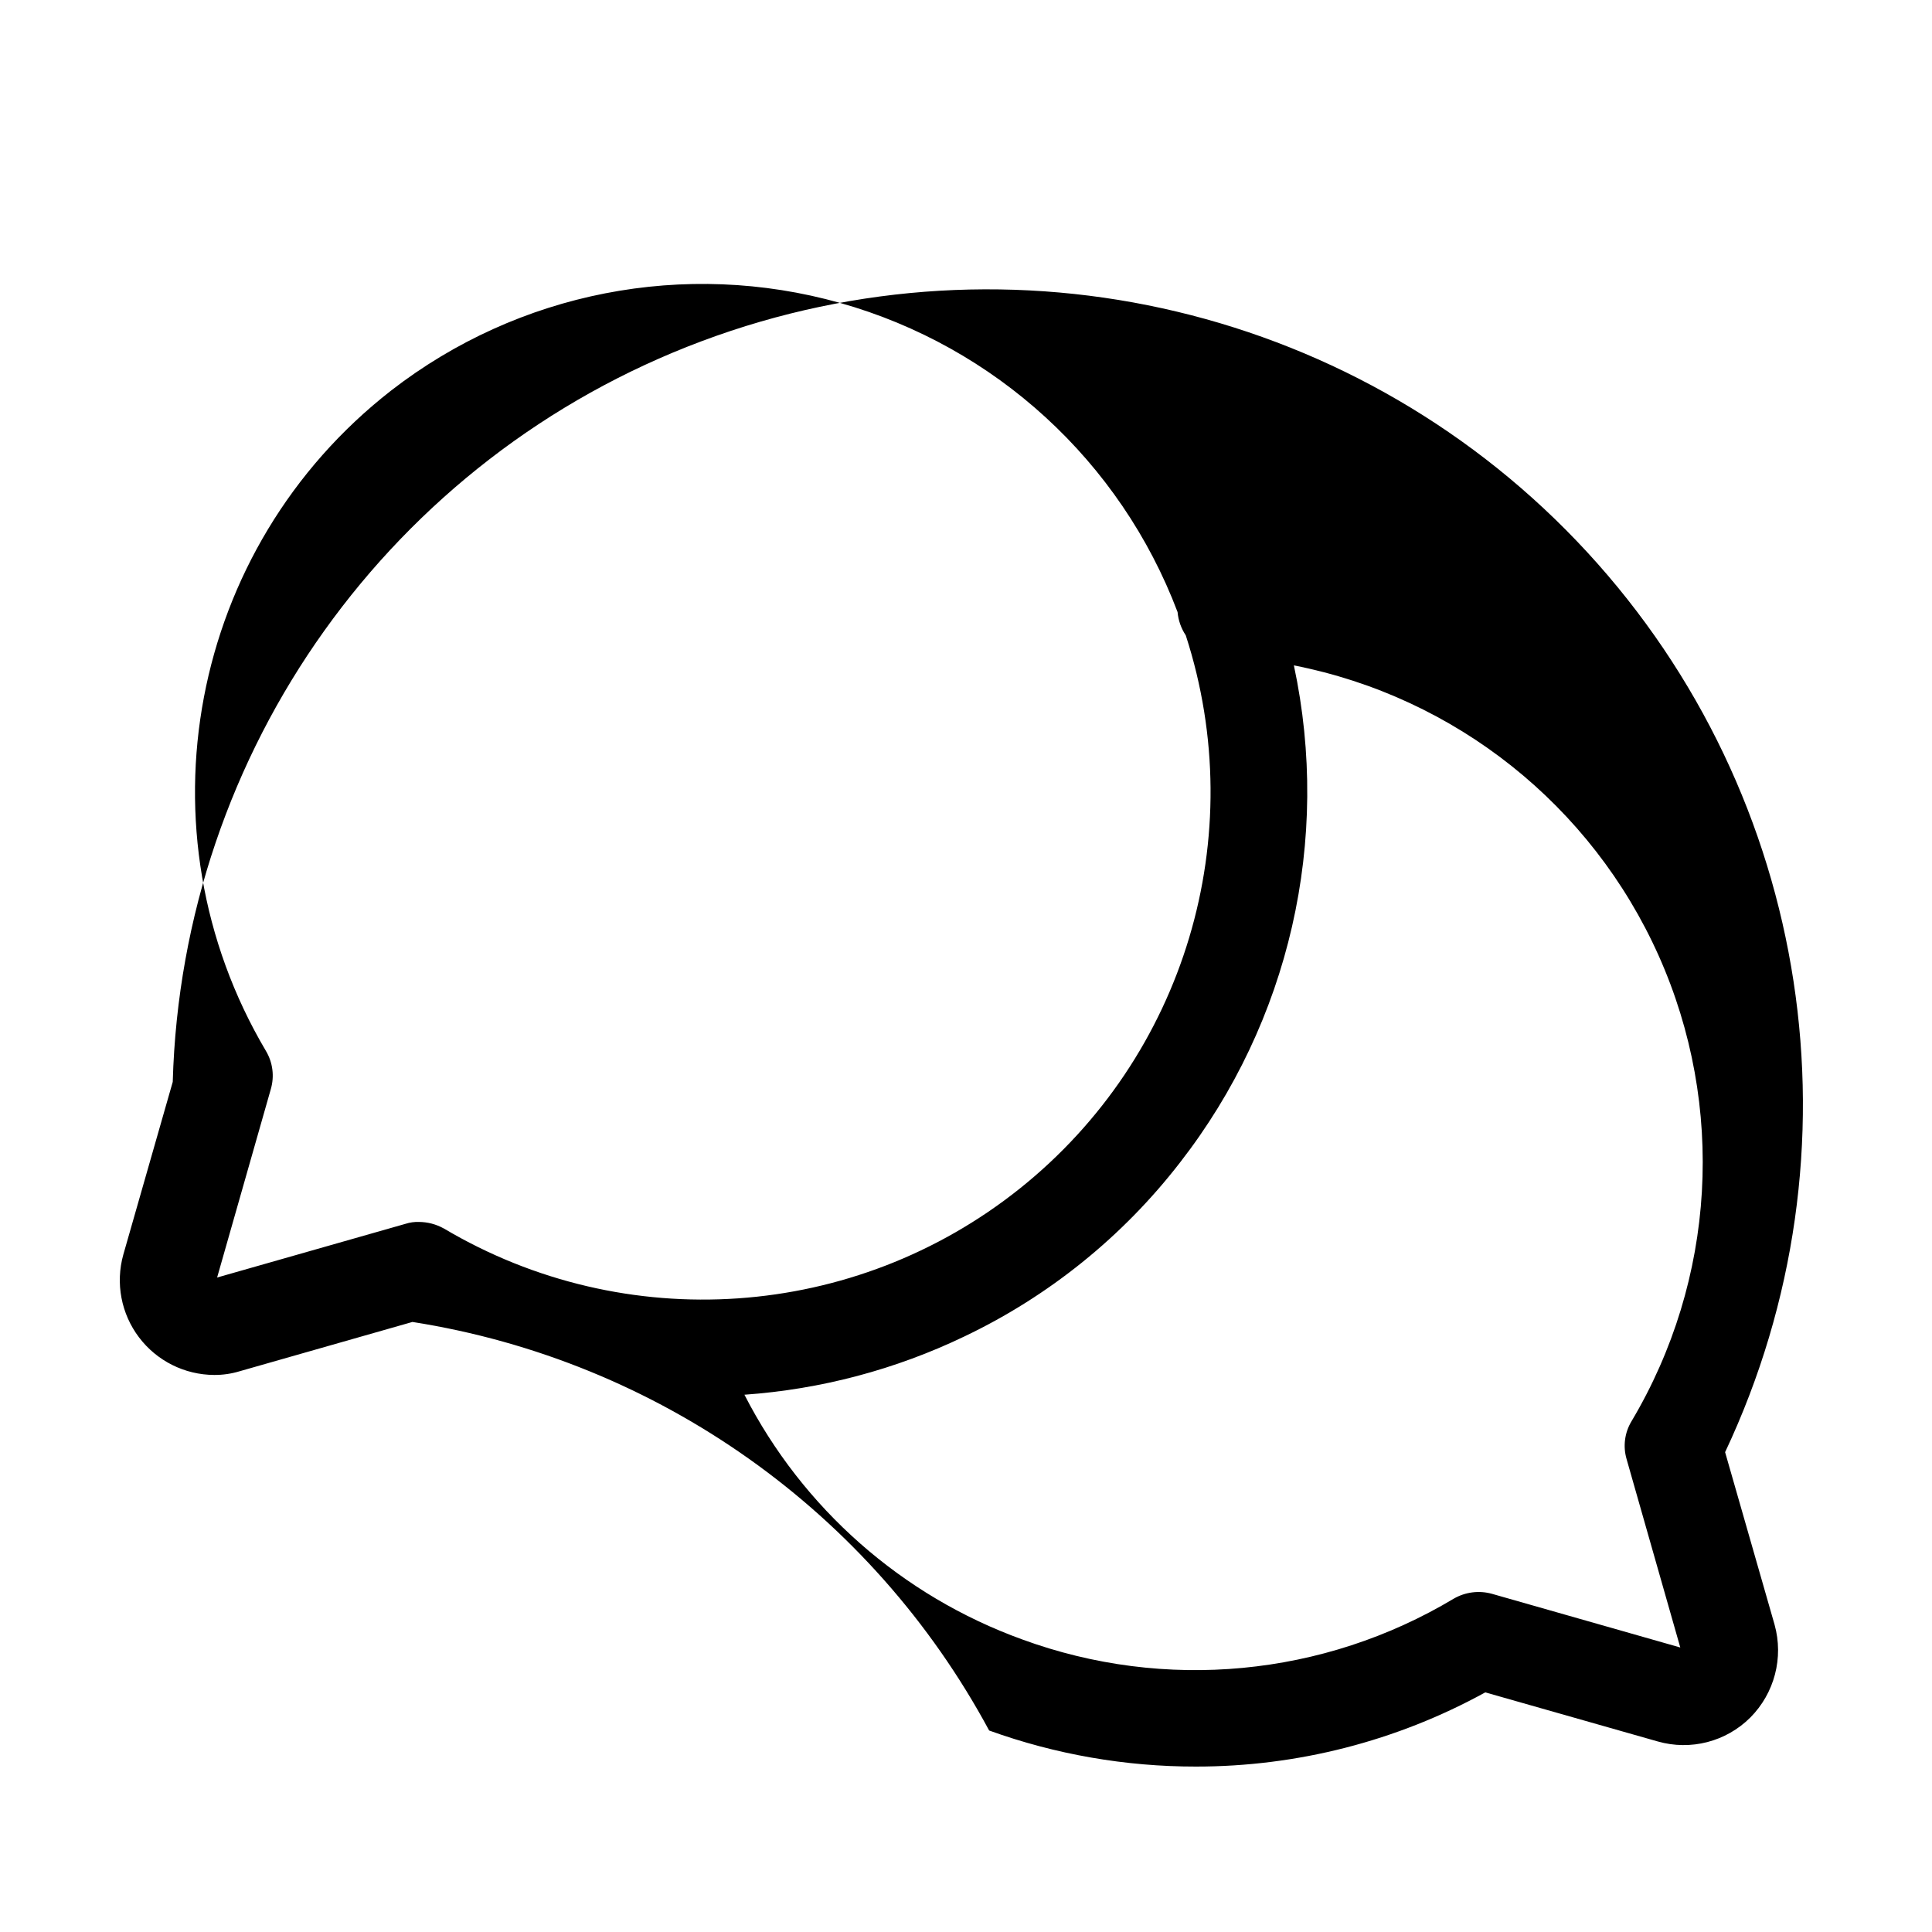
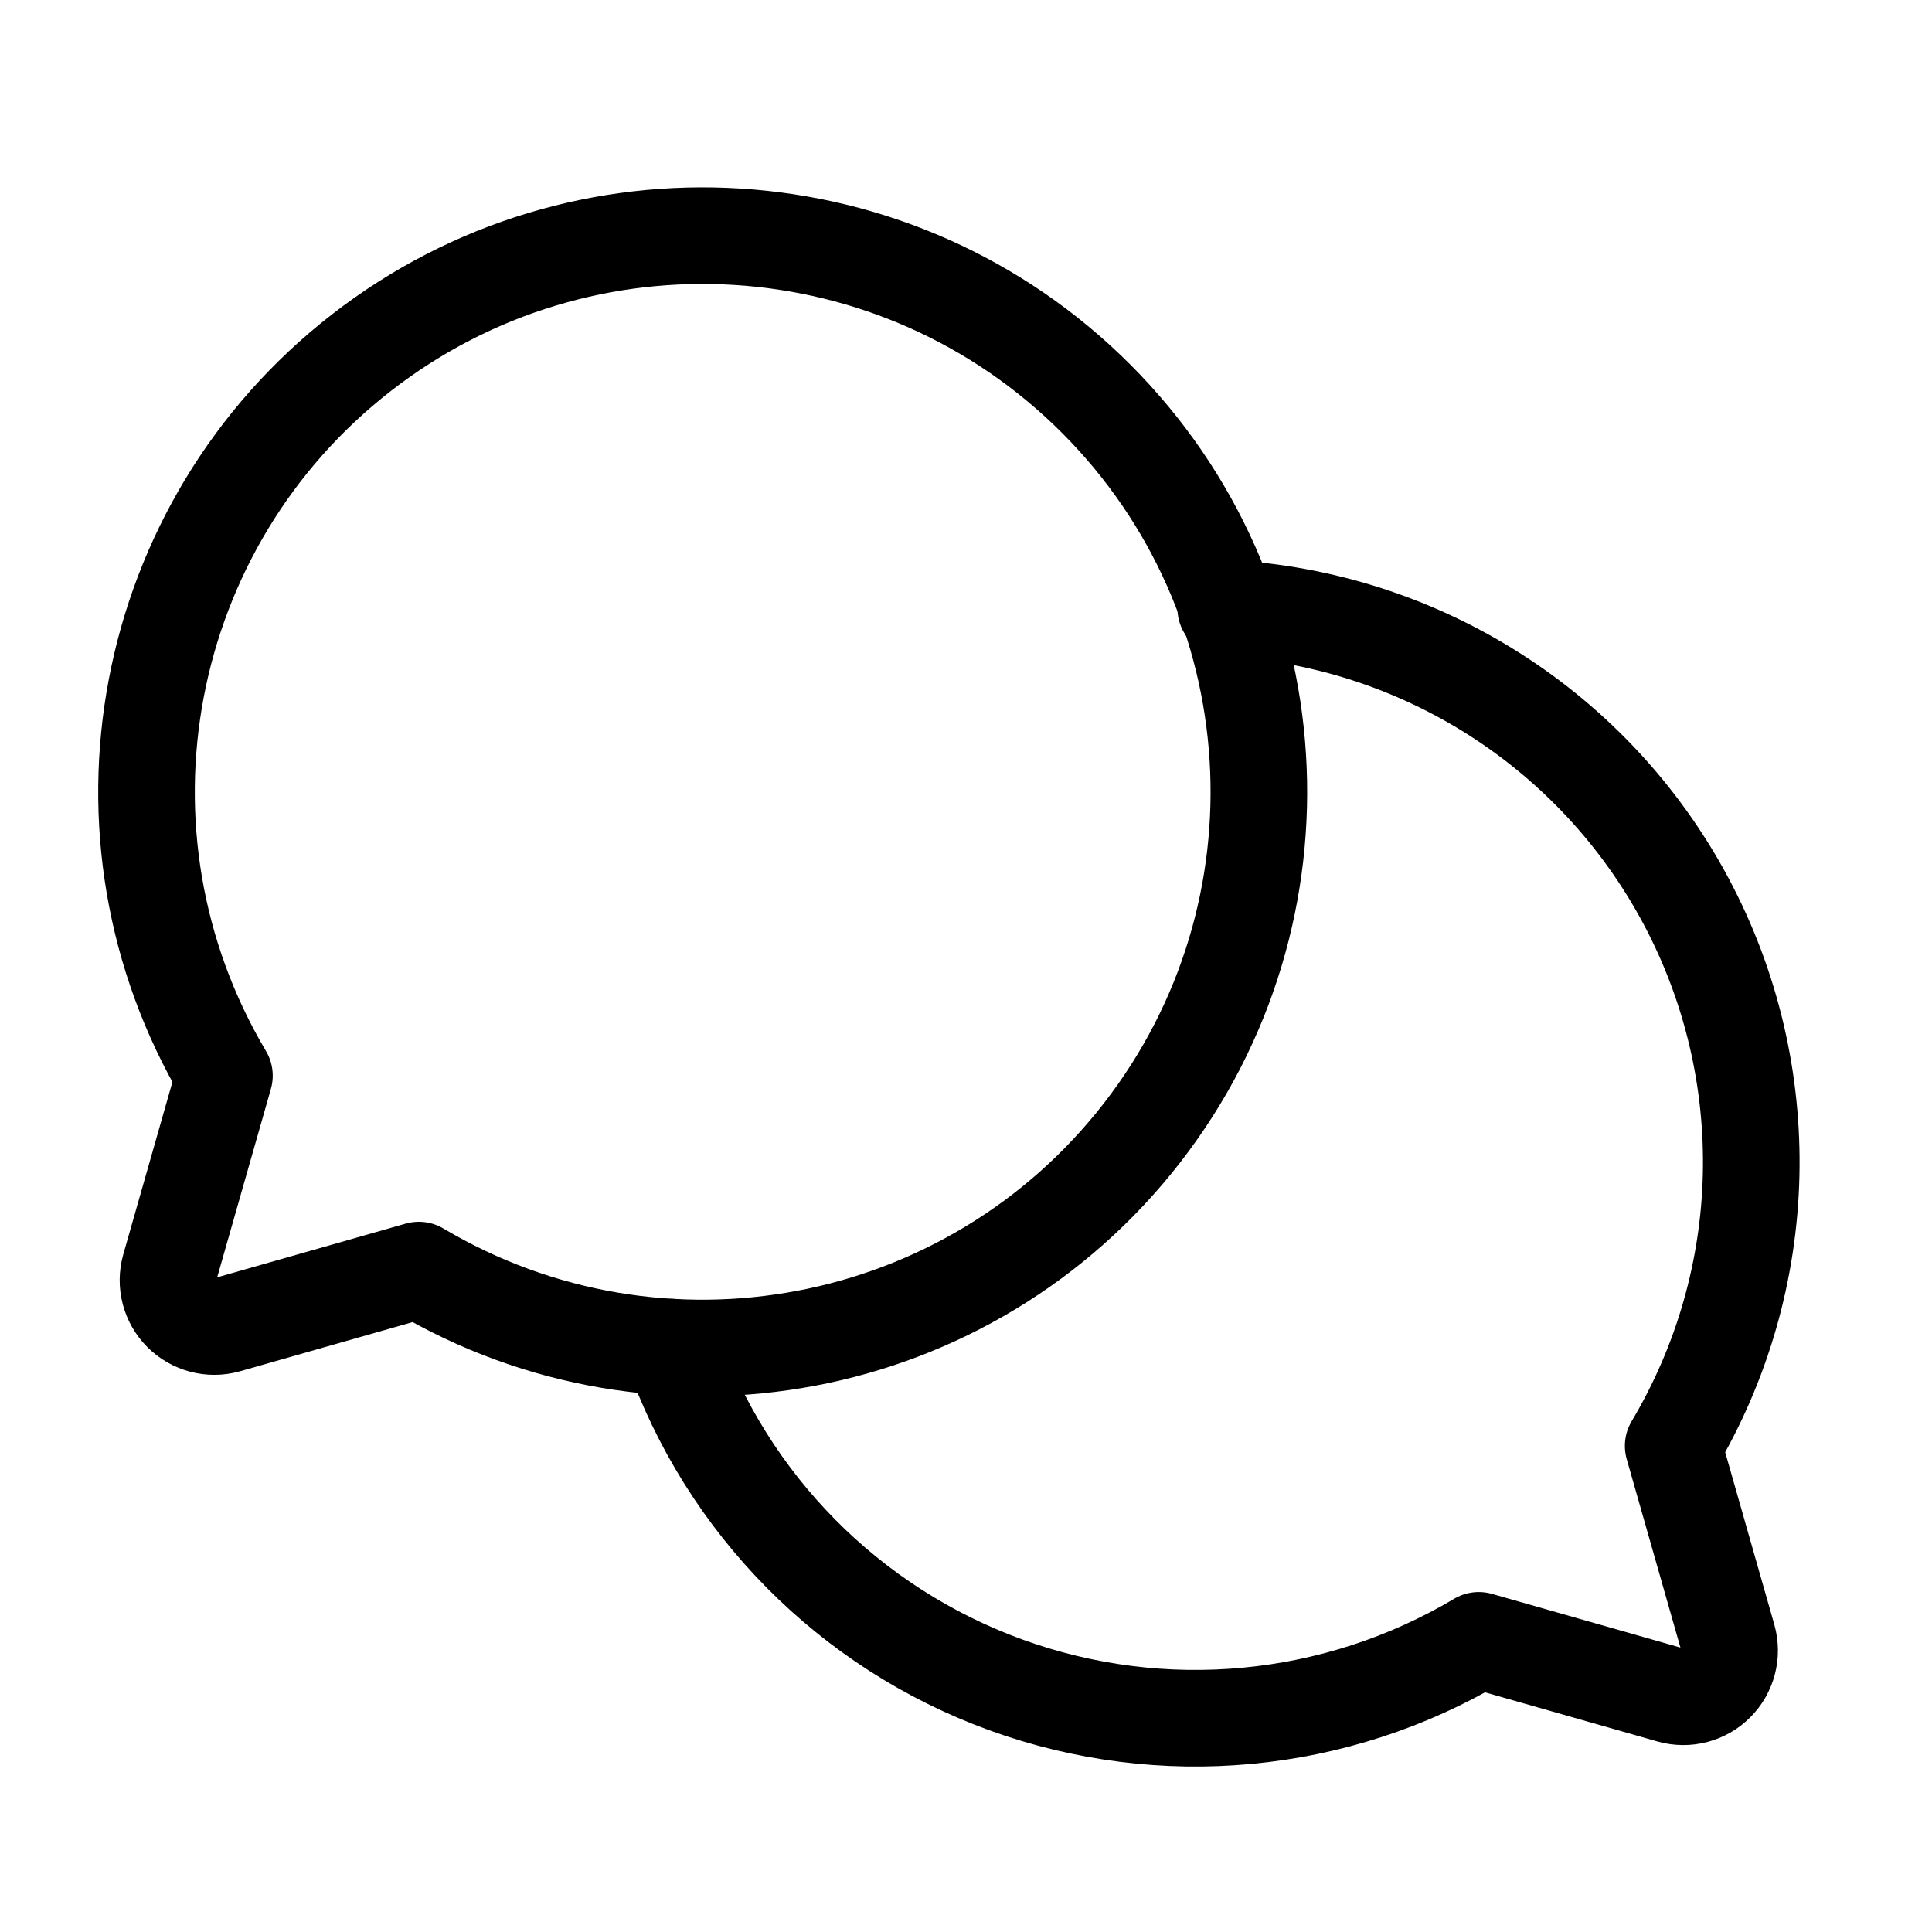
<svg xmlns="http://www.w3.org/2000/svg" width="30" height="30" viewBox="0 0 30 30">
  <g id="chats-circle" transform="translate(-0.492 -0.043)">
    <rect id="Rectangle_21" data-name="Rectangle 21" width="30" height="30" transform="translate(0.492 0.043)" fill="none" />
-     <path id="Union_7" data-name="Union 7" d="M23540.326,22415.006a12.345,12.345,0,0,0-8.955-6.344l-2.678.764a1.338,1.338,0,0,1-.4.059,1.472,1.472,0,0,1-1.412-1.867l.768-2.684a12.659,12.659,0,1,1,24.105,5.75l.768,2.678a1.482,1.482,0,0,1-.377,1.443,1.465,1.465,0,0,1-1.437.371l-2.678-.762a9.316,9.316,0,0,1-4.492,1.152A9.435,9.435,0,0,1,23540.326,22415.006Zm.514-1.414a7.814,7.814,0,0,0,6.7-.633.772.772,0,0,1,.592-.076l2.926.834-.834-2.926a.736.736,0,0,1,.076-.586,7.863,7.863,0,0,0-5.242-11.738,9.374,9.374,0,0,1-1.768,7.719,9.278,9.278,0,0,1-3.346,2.7,9.421,9.421,0,0,1-3.418.906A7.848,7.848,0,0,0,23540.84,22413.592Zm-8.984-6.383a7.882,7.882,0,0,0,11.523-9.209.772.772,0,0,1-.127-.361,7.888,7.888,0,0,0-12.213-3.439,7.9,7.9,0,0,0-1.943,10.254.747.747,0,0,1,.076.592l-.834,2.926,2.926-.834a.618.618,0,0,1,.207-.029A.8.8,0,0,1,23531.855,22407.209Z" transform="translate(-23524.475 -22388.092)" />
+     <path id="Path_32" data-name="Path 32" d="M25.206,44.843a8.636,8.636,0,1,1,3.019,3.019h0l-2.983.85a.719.719,0,0,1-.886-.886Z" transform="translate(-21.229 -28.097)" fill="none" stroke="#000" stroke-linecap="round" stroke-linejoin="round" stroke-width="1.5" />
+     <path id="Path_33" data-name="Path 33" d="M92.1,91.575a8.613,8.613,0,0,0,12.529,4.552h0l2.983.85a.719.719,0,0,0,.886-.886l-.85-2.983h0A8.613,8.613,0,0,0,100.7,80.1" transform="translate(-81.175 -70.613)" fill="none" stroke="#000" stroke-linecap="round" stroke-linejoin="round" stroke-width="1.5" />
  </g>
</svg>
